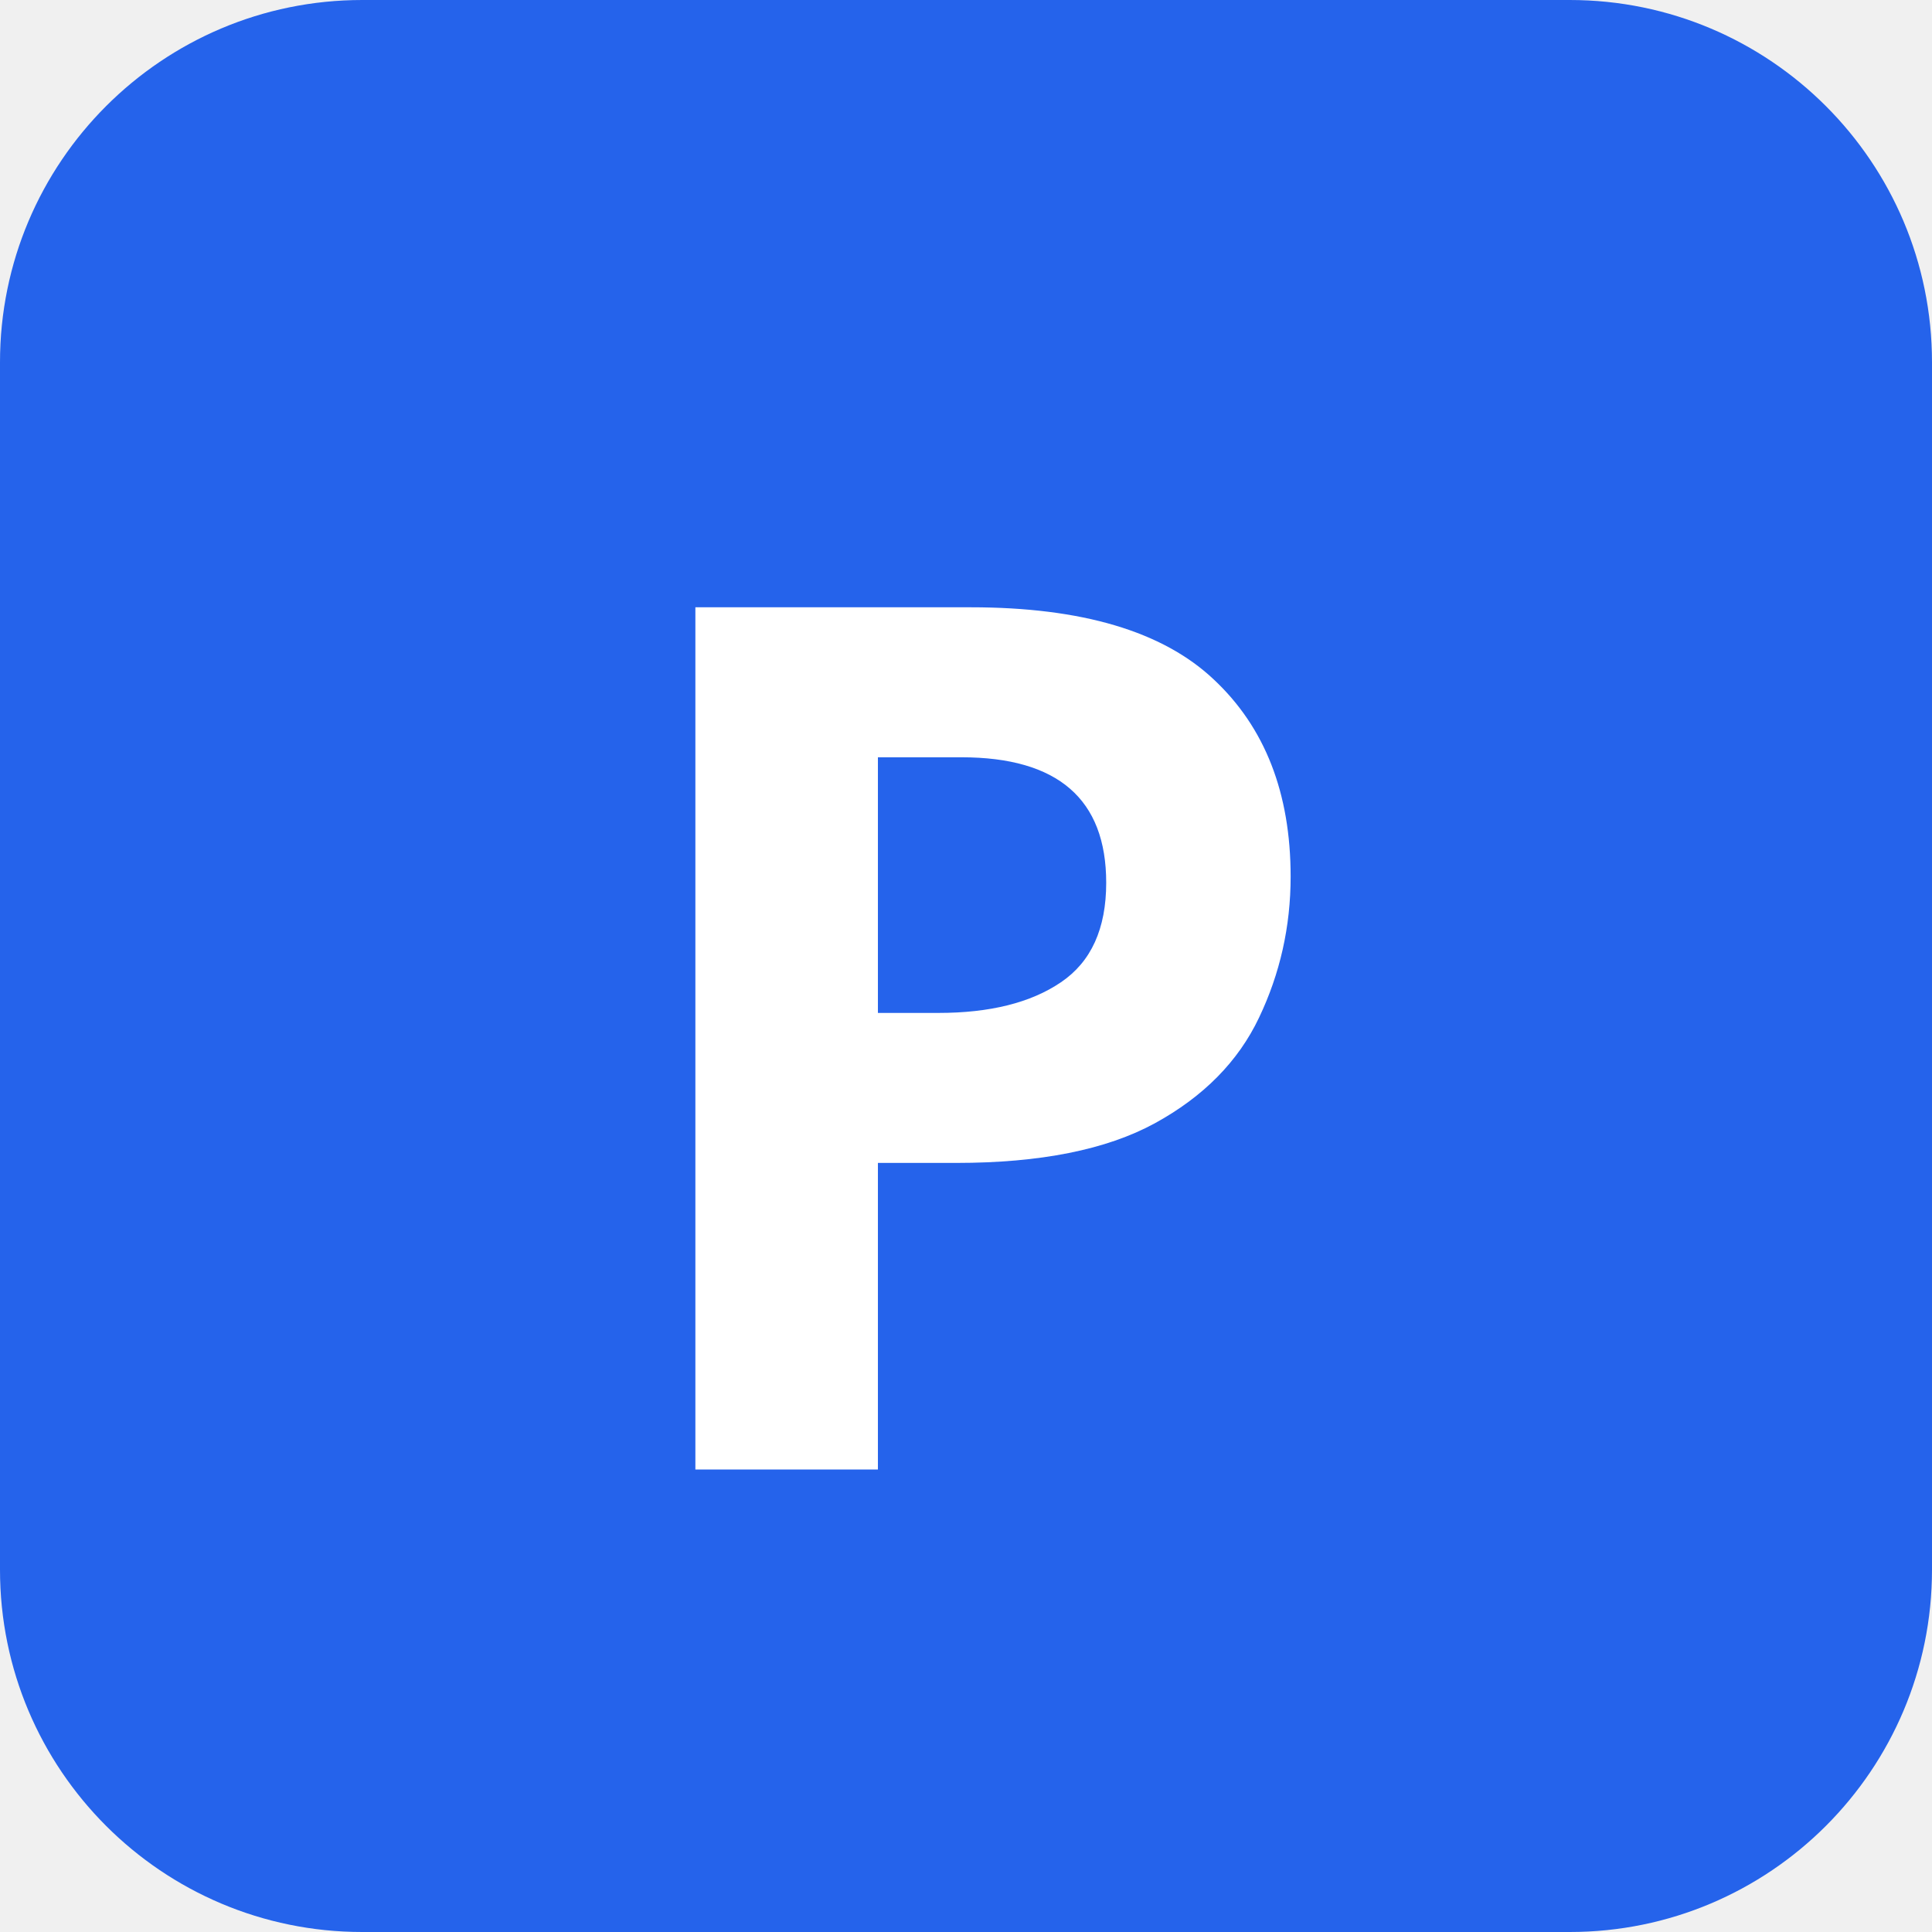
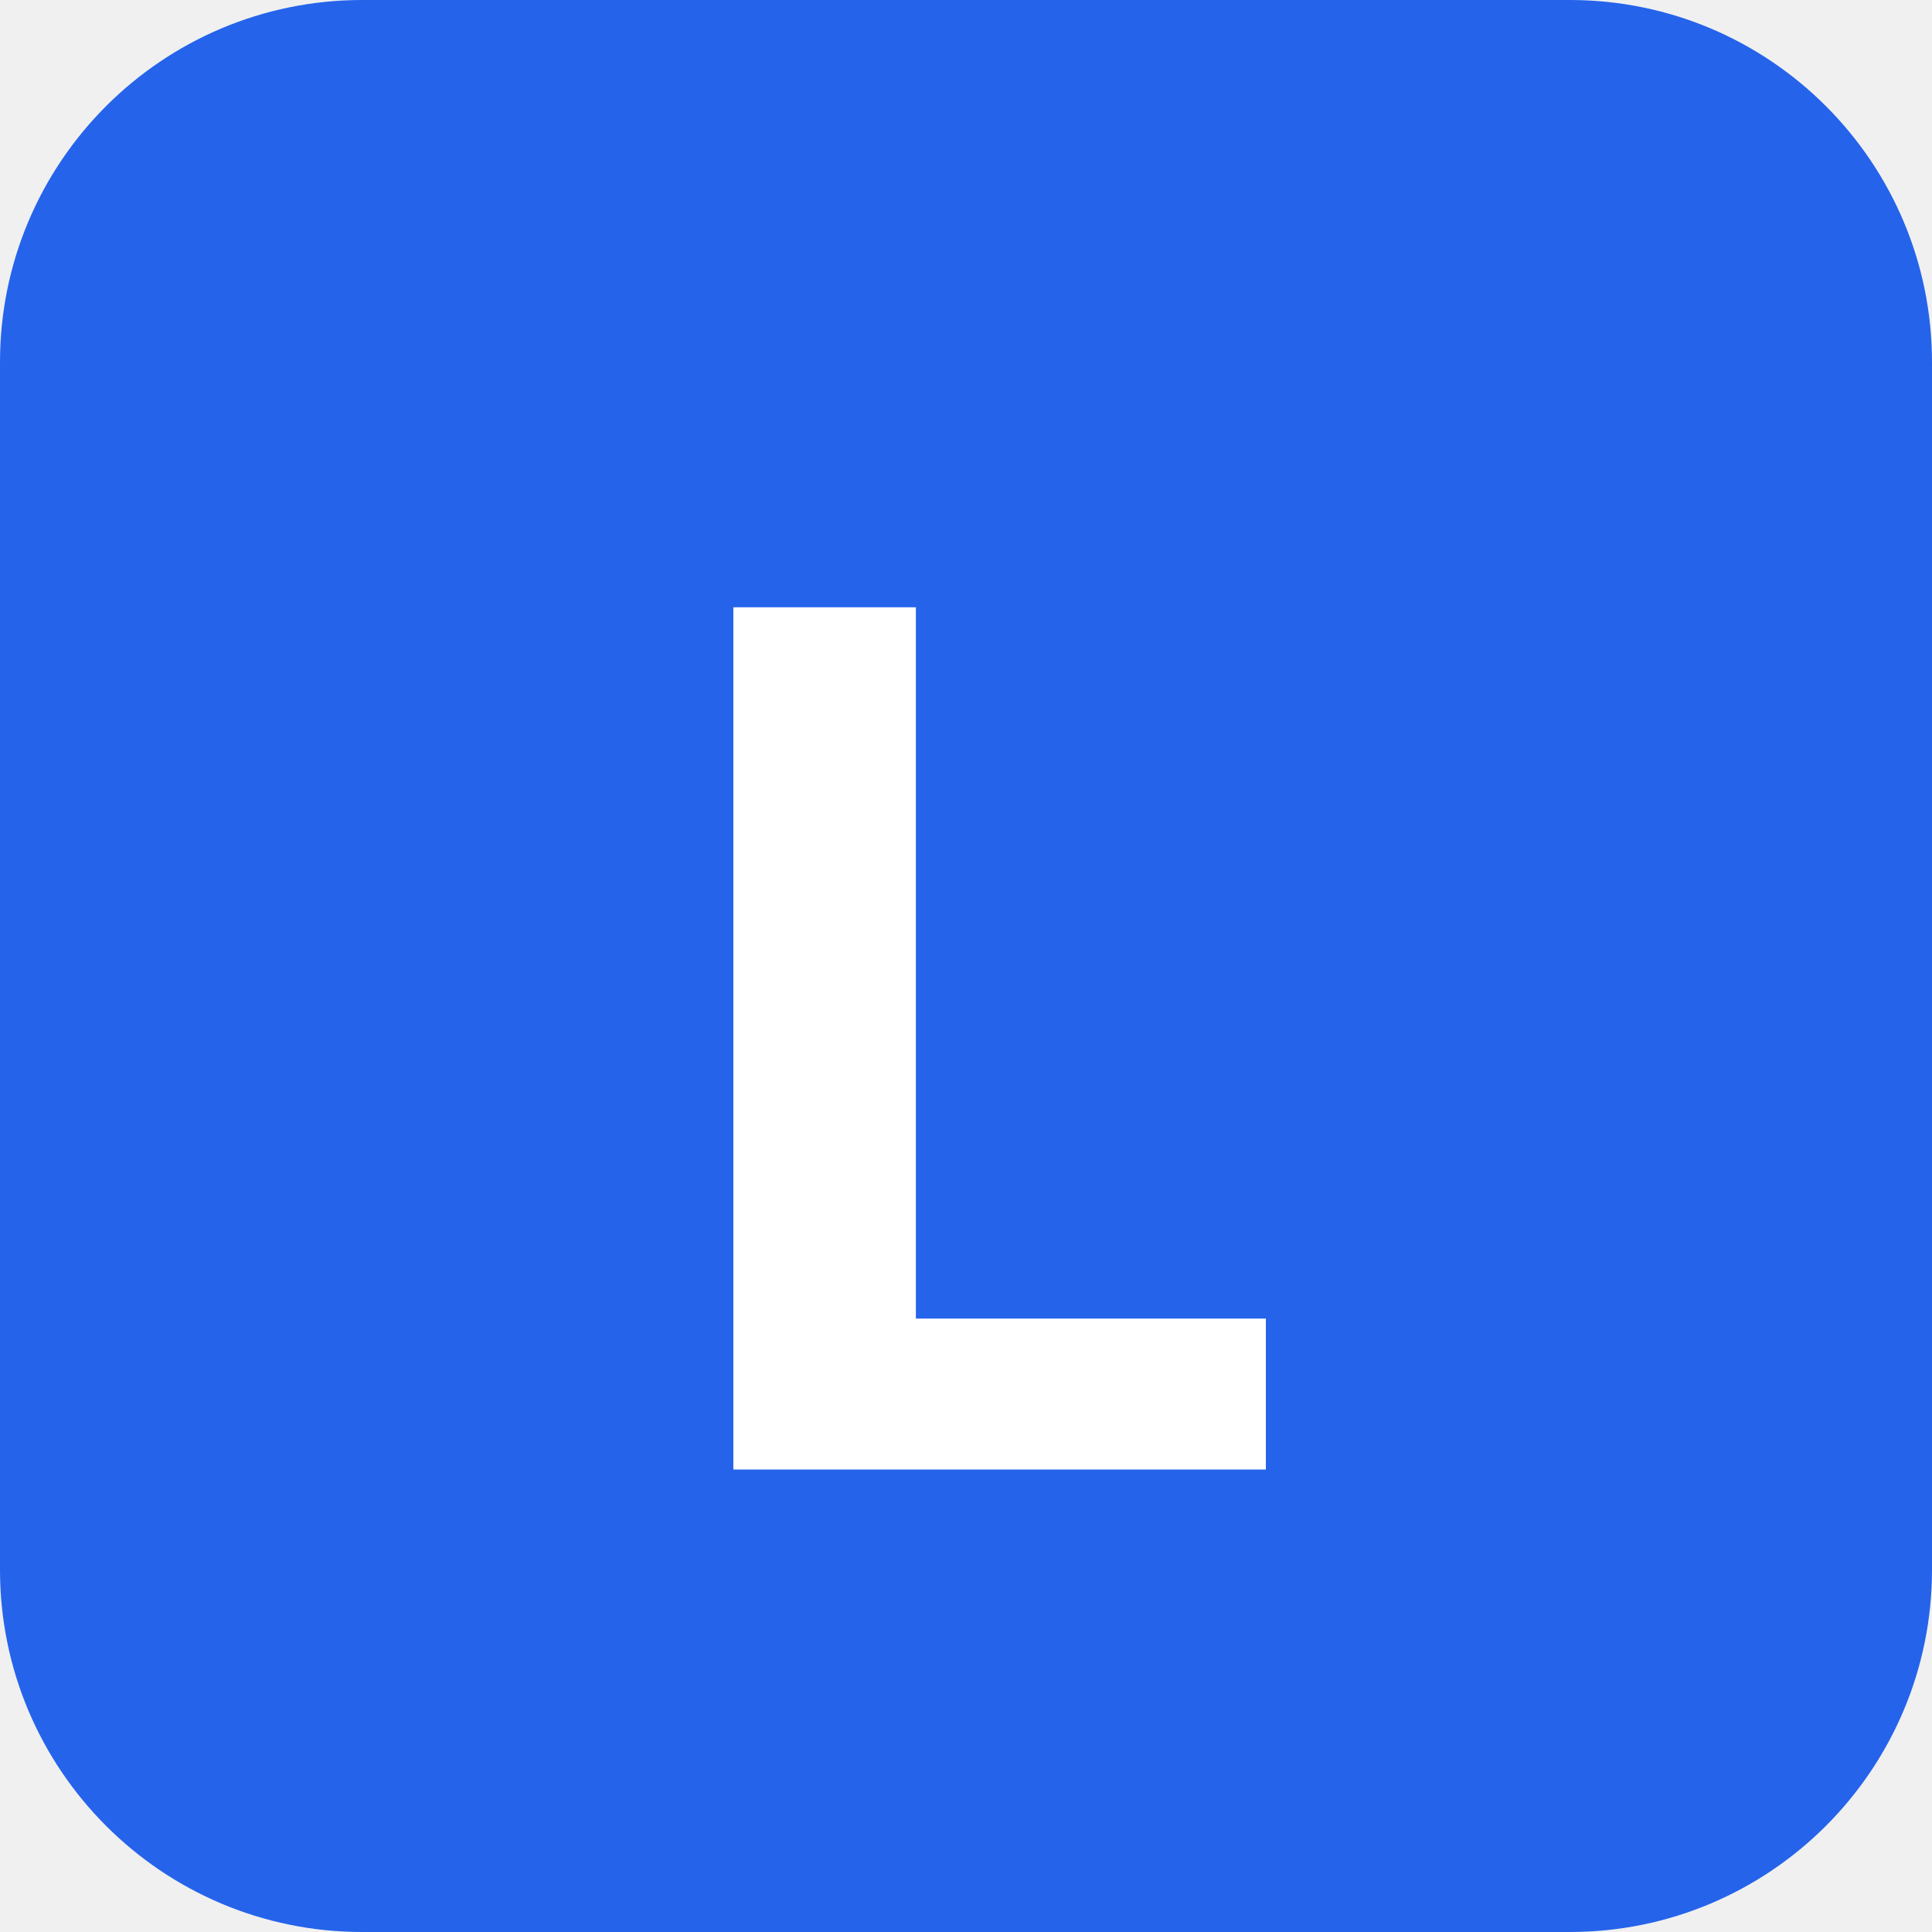
<svg xmlns="http://www.w3.org/2000/svg" viewBox="0 0 64 64" fill="none">
  <rect width="64" height="64" rx="12" fill="#2563eb" />
-   <text x="50%" y="54%" dominant-baseline="middle" text-anchor="middle" font-family="system-ui, sans-serif" font-size="40" font-weight="700" fill="#ffffff">P</text>
+   <text x="50%" y="54%" dominant-baseline="middle" text-anchor="middle" font-family="system-ui, sans-serif" font-size="40" font-weight="700" fill="#ffffff">L</text>
</svg>
